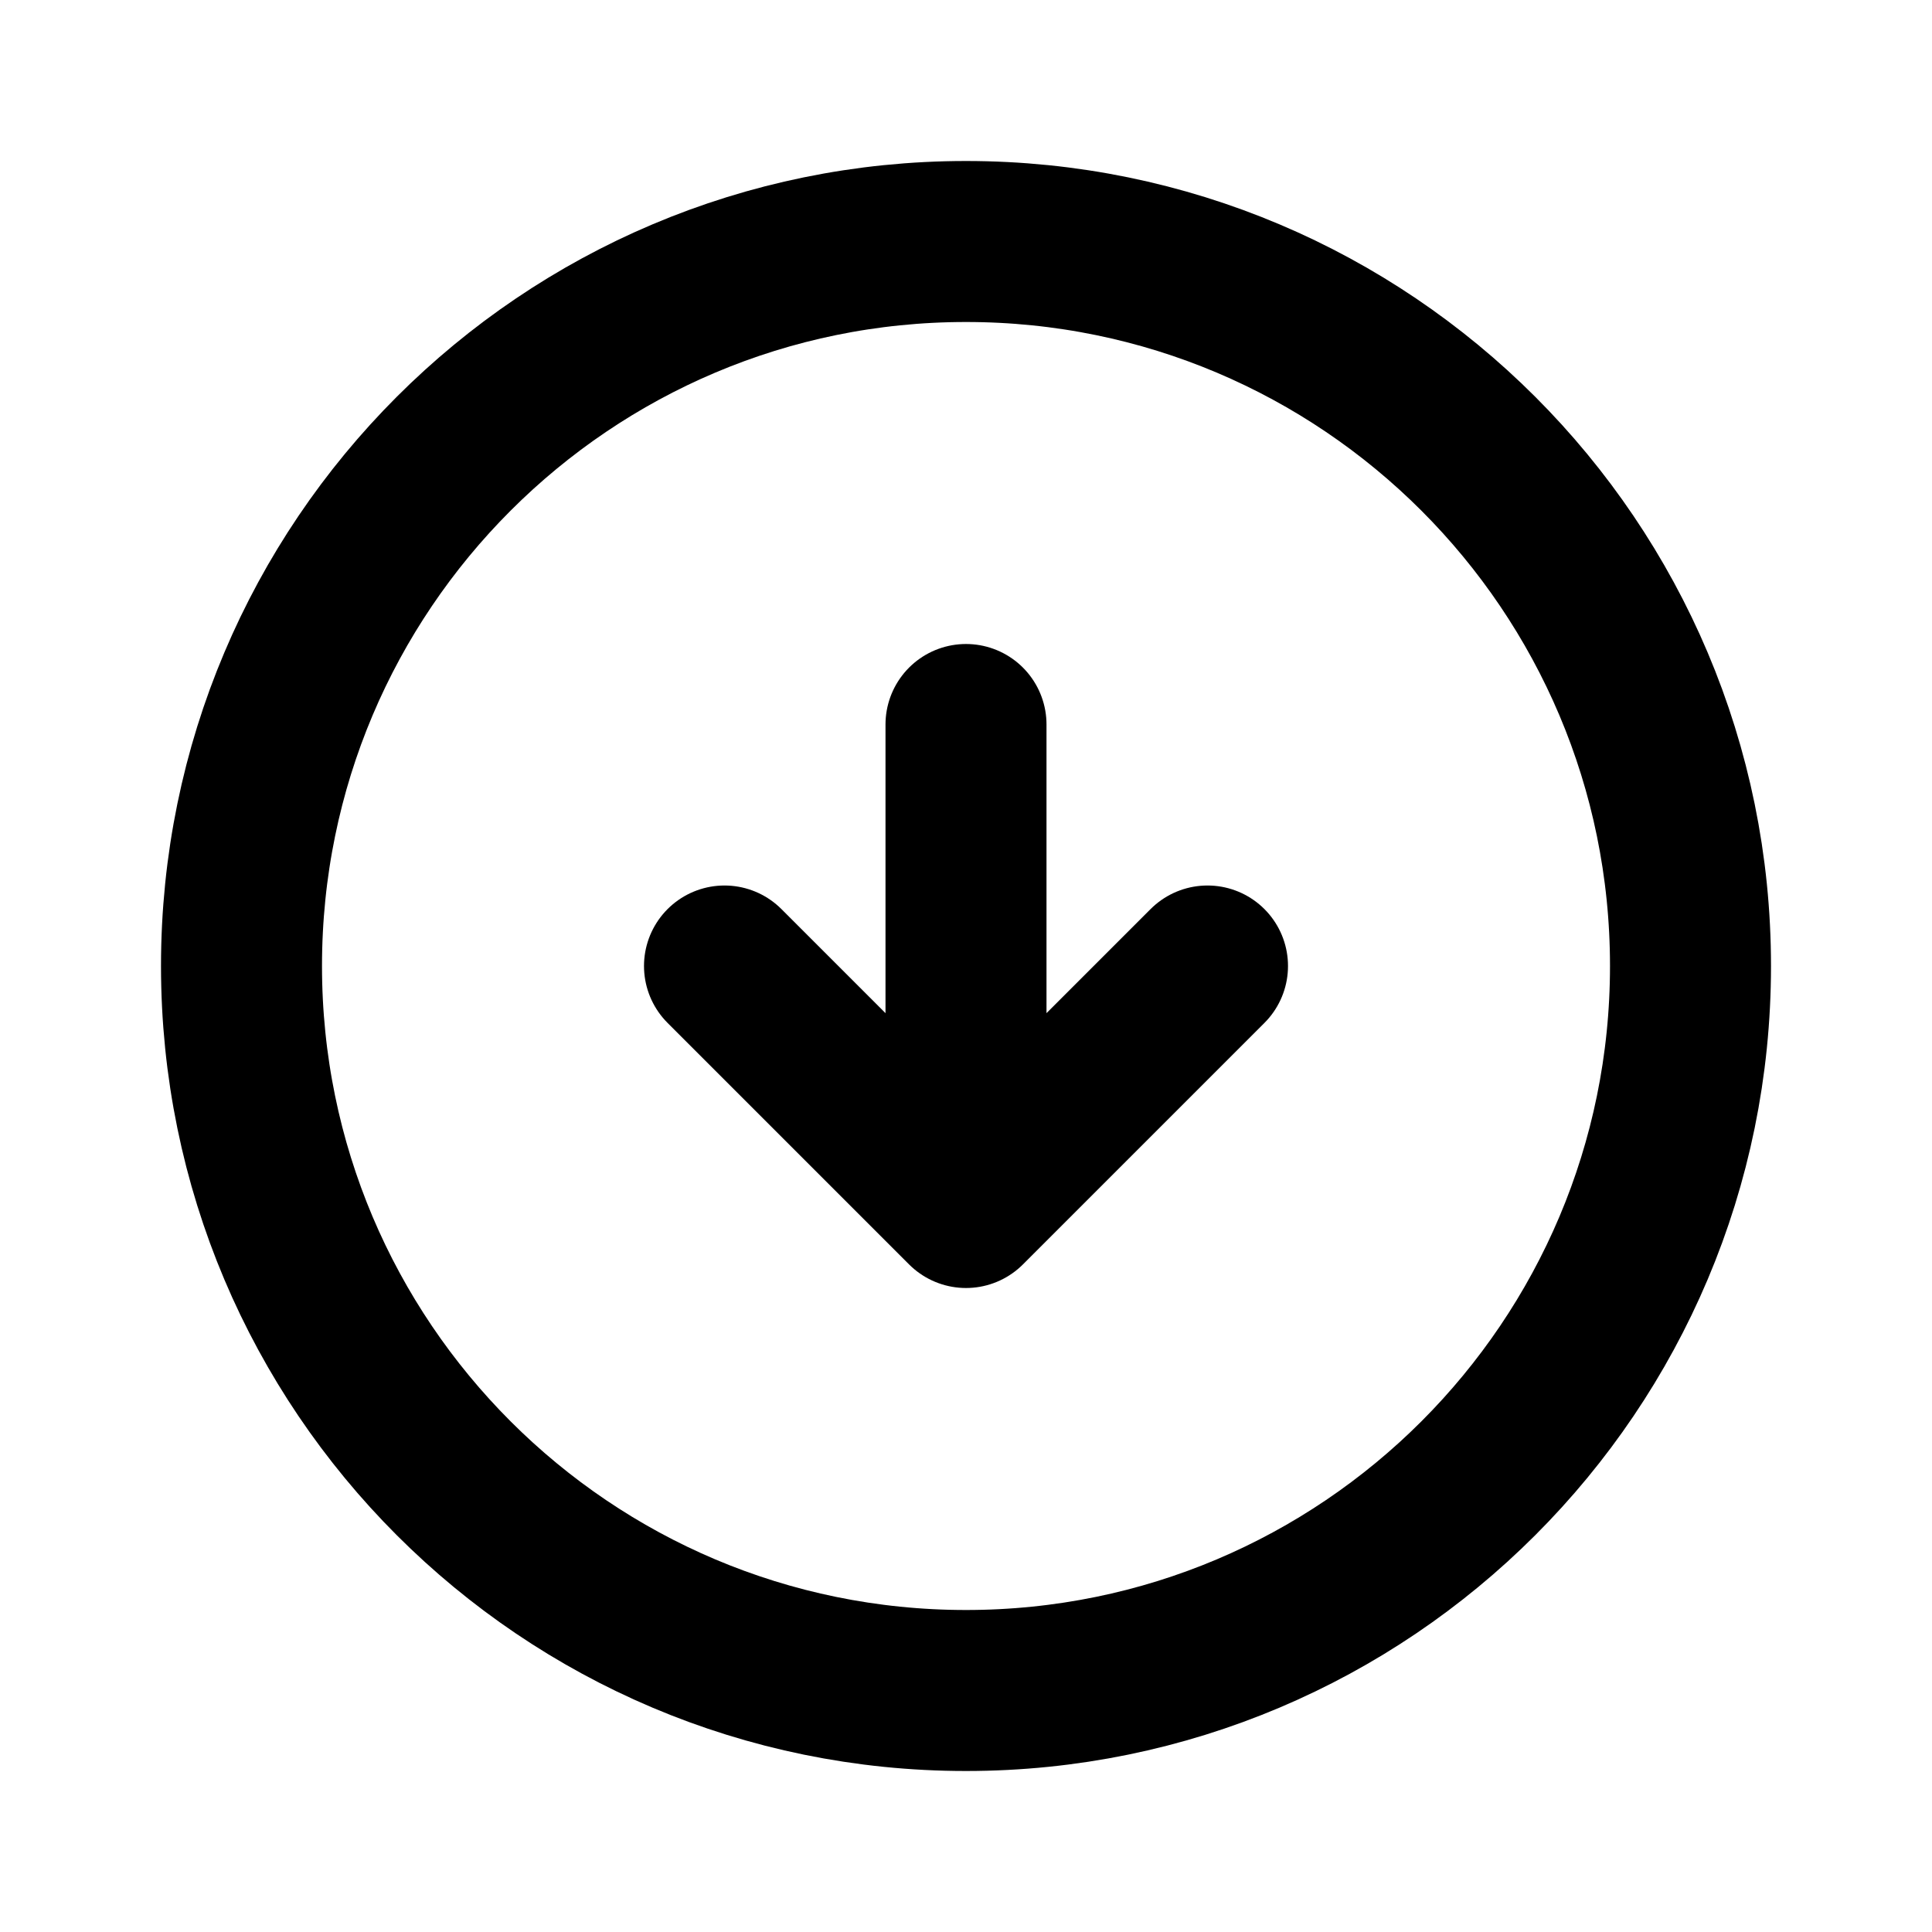
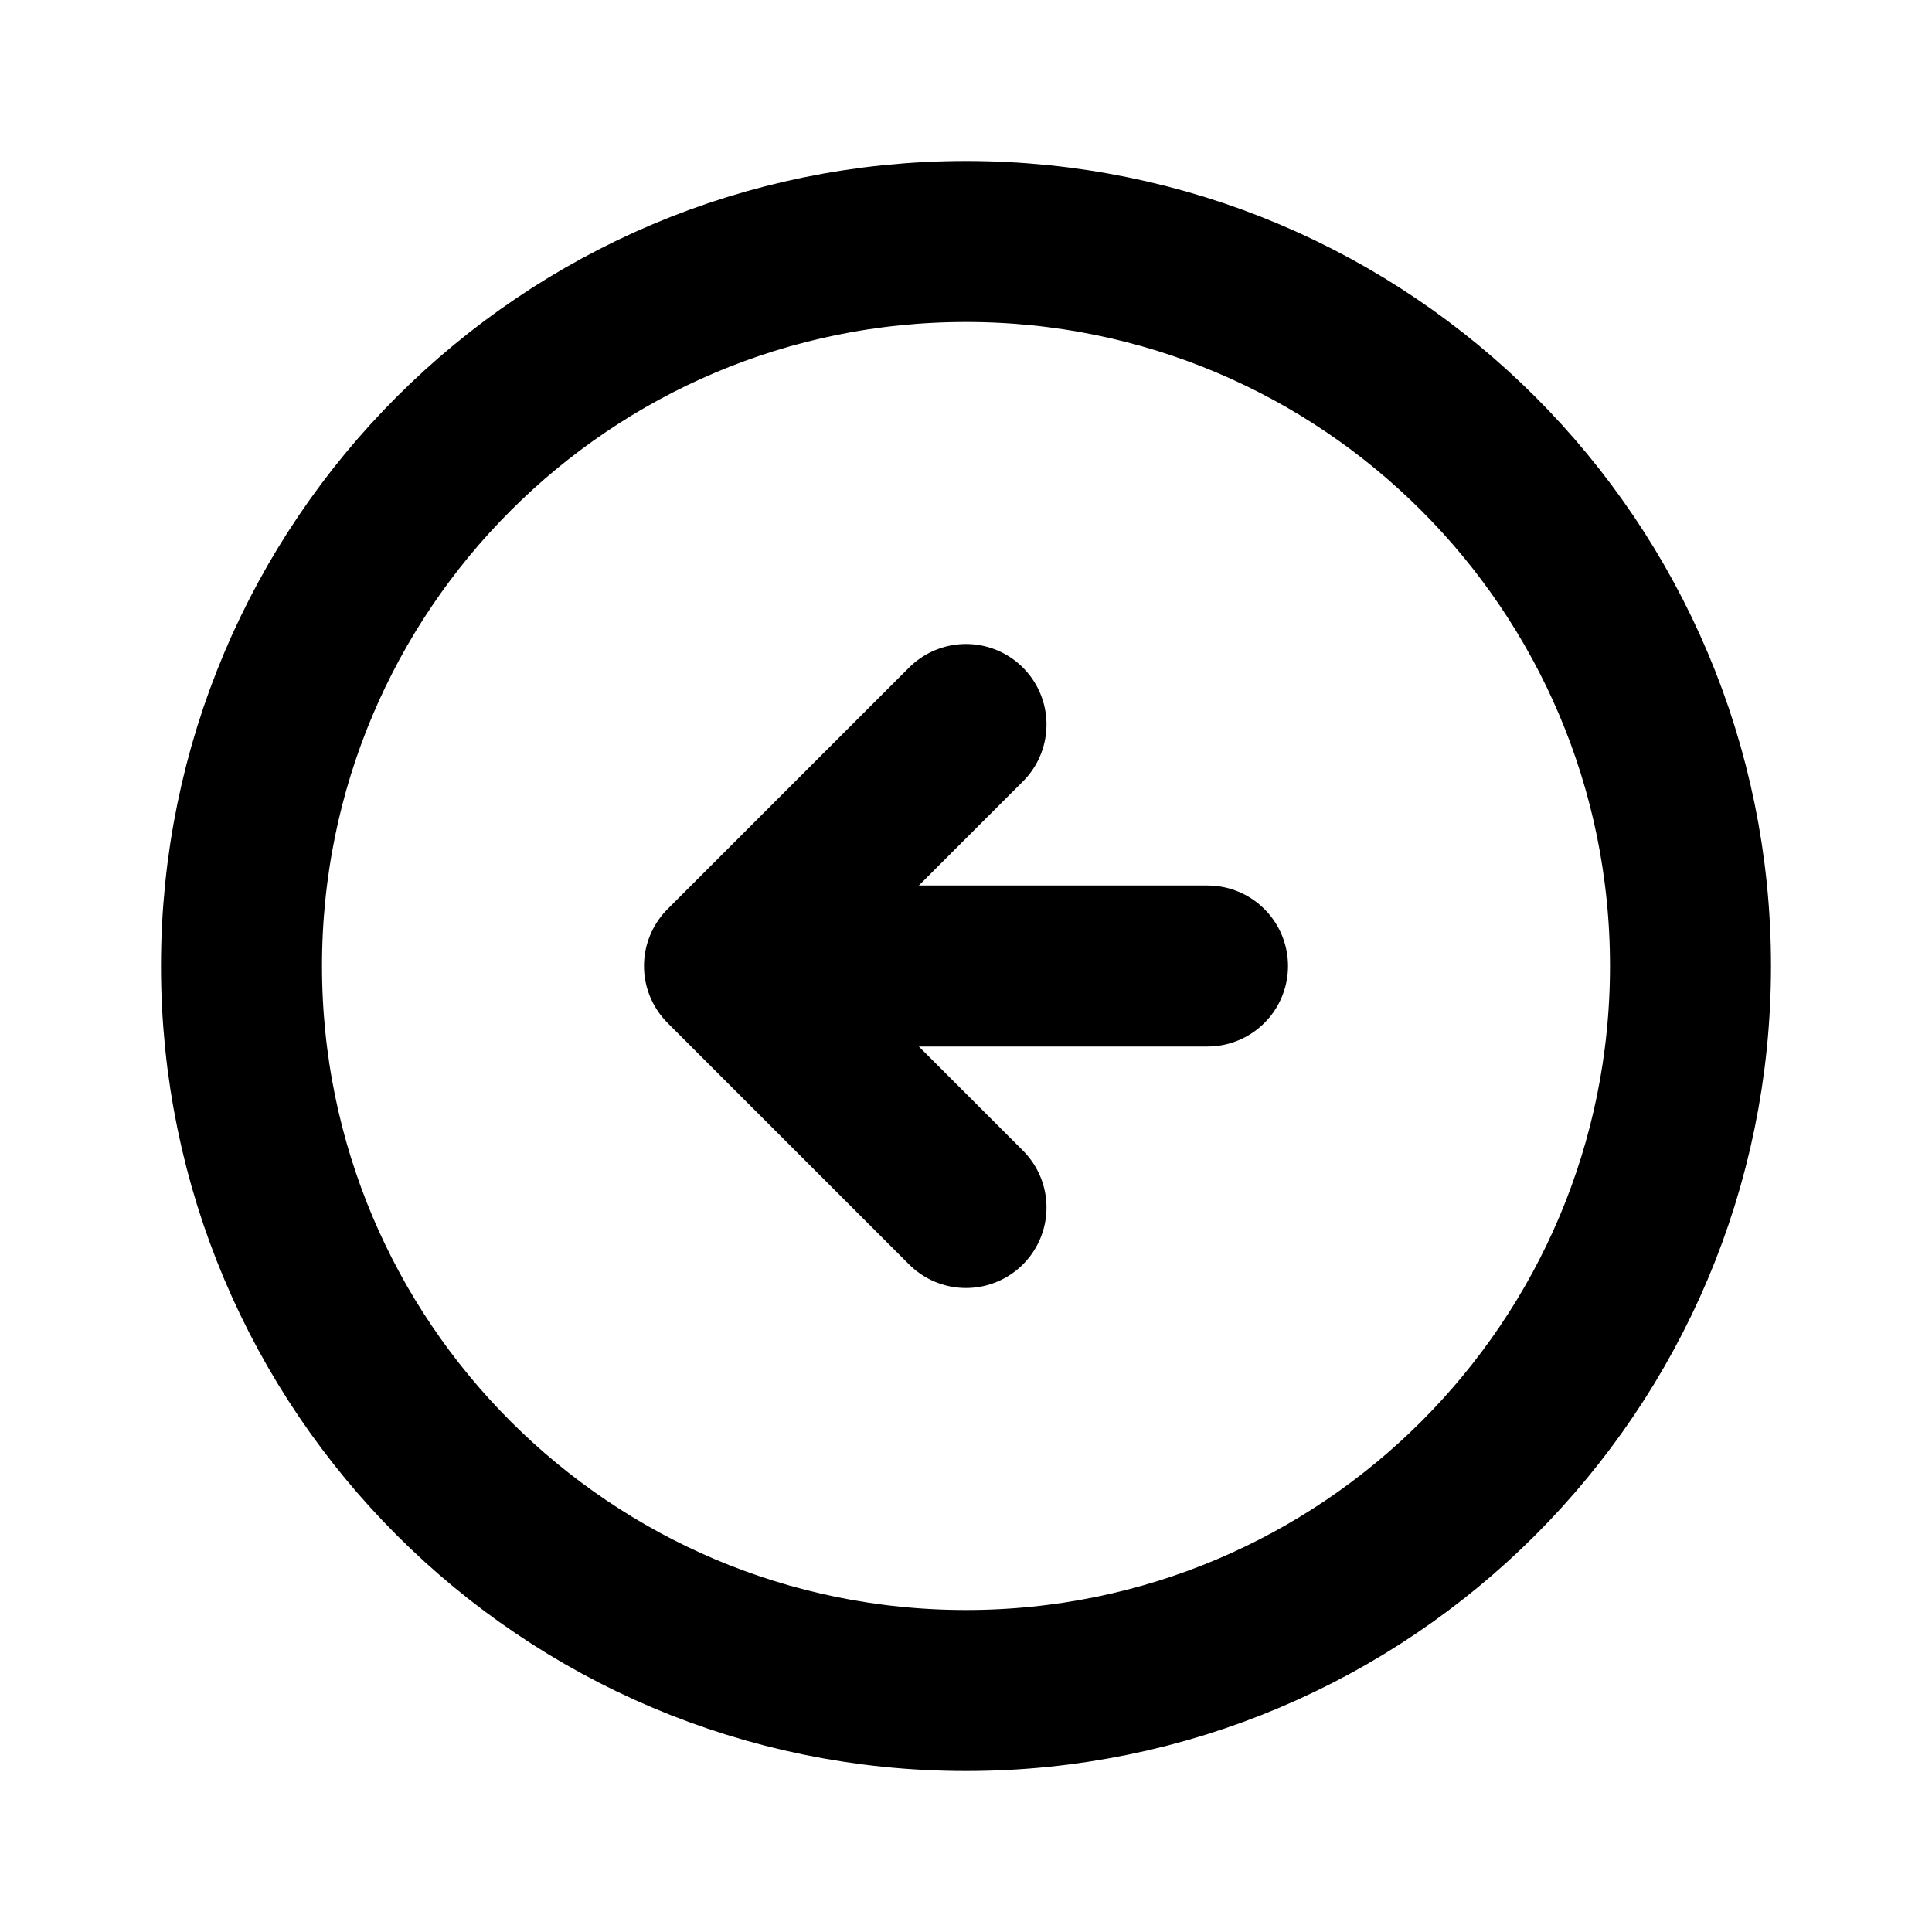
<svg xmlns="http://www.w3.org/2000/svg" viewBox="0 0 24 24" fill="none">
  <circle cx="12" cy="12" r="9" stroke="currentColor" stroke-linecap="round" stroke-linejoin="round" stroke-width="2" />
-   <path stroke="currentColor" stroke-linecap="round" stroke-linejoin="round" stroke-width="2" d="M12 9v6m0 0 3-3m-3 3-3-3" />
+   <path stroke="currentColor" stroke-linecap="round" stroke-linejoin="round" stroke-width="2" d="M15 12H9m0 0 3-3m-3 3 3 3" />
</svg>
